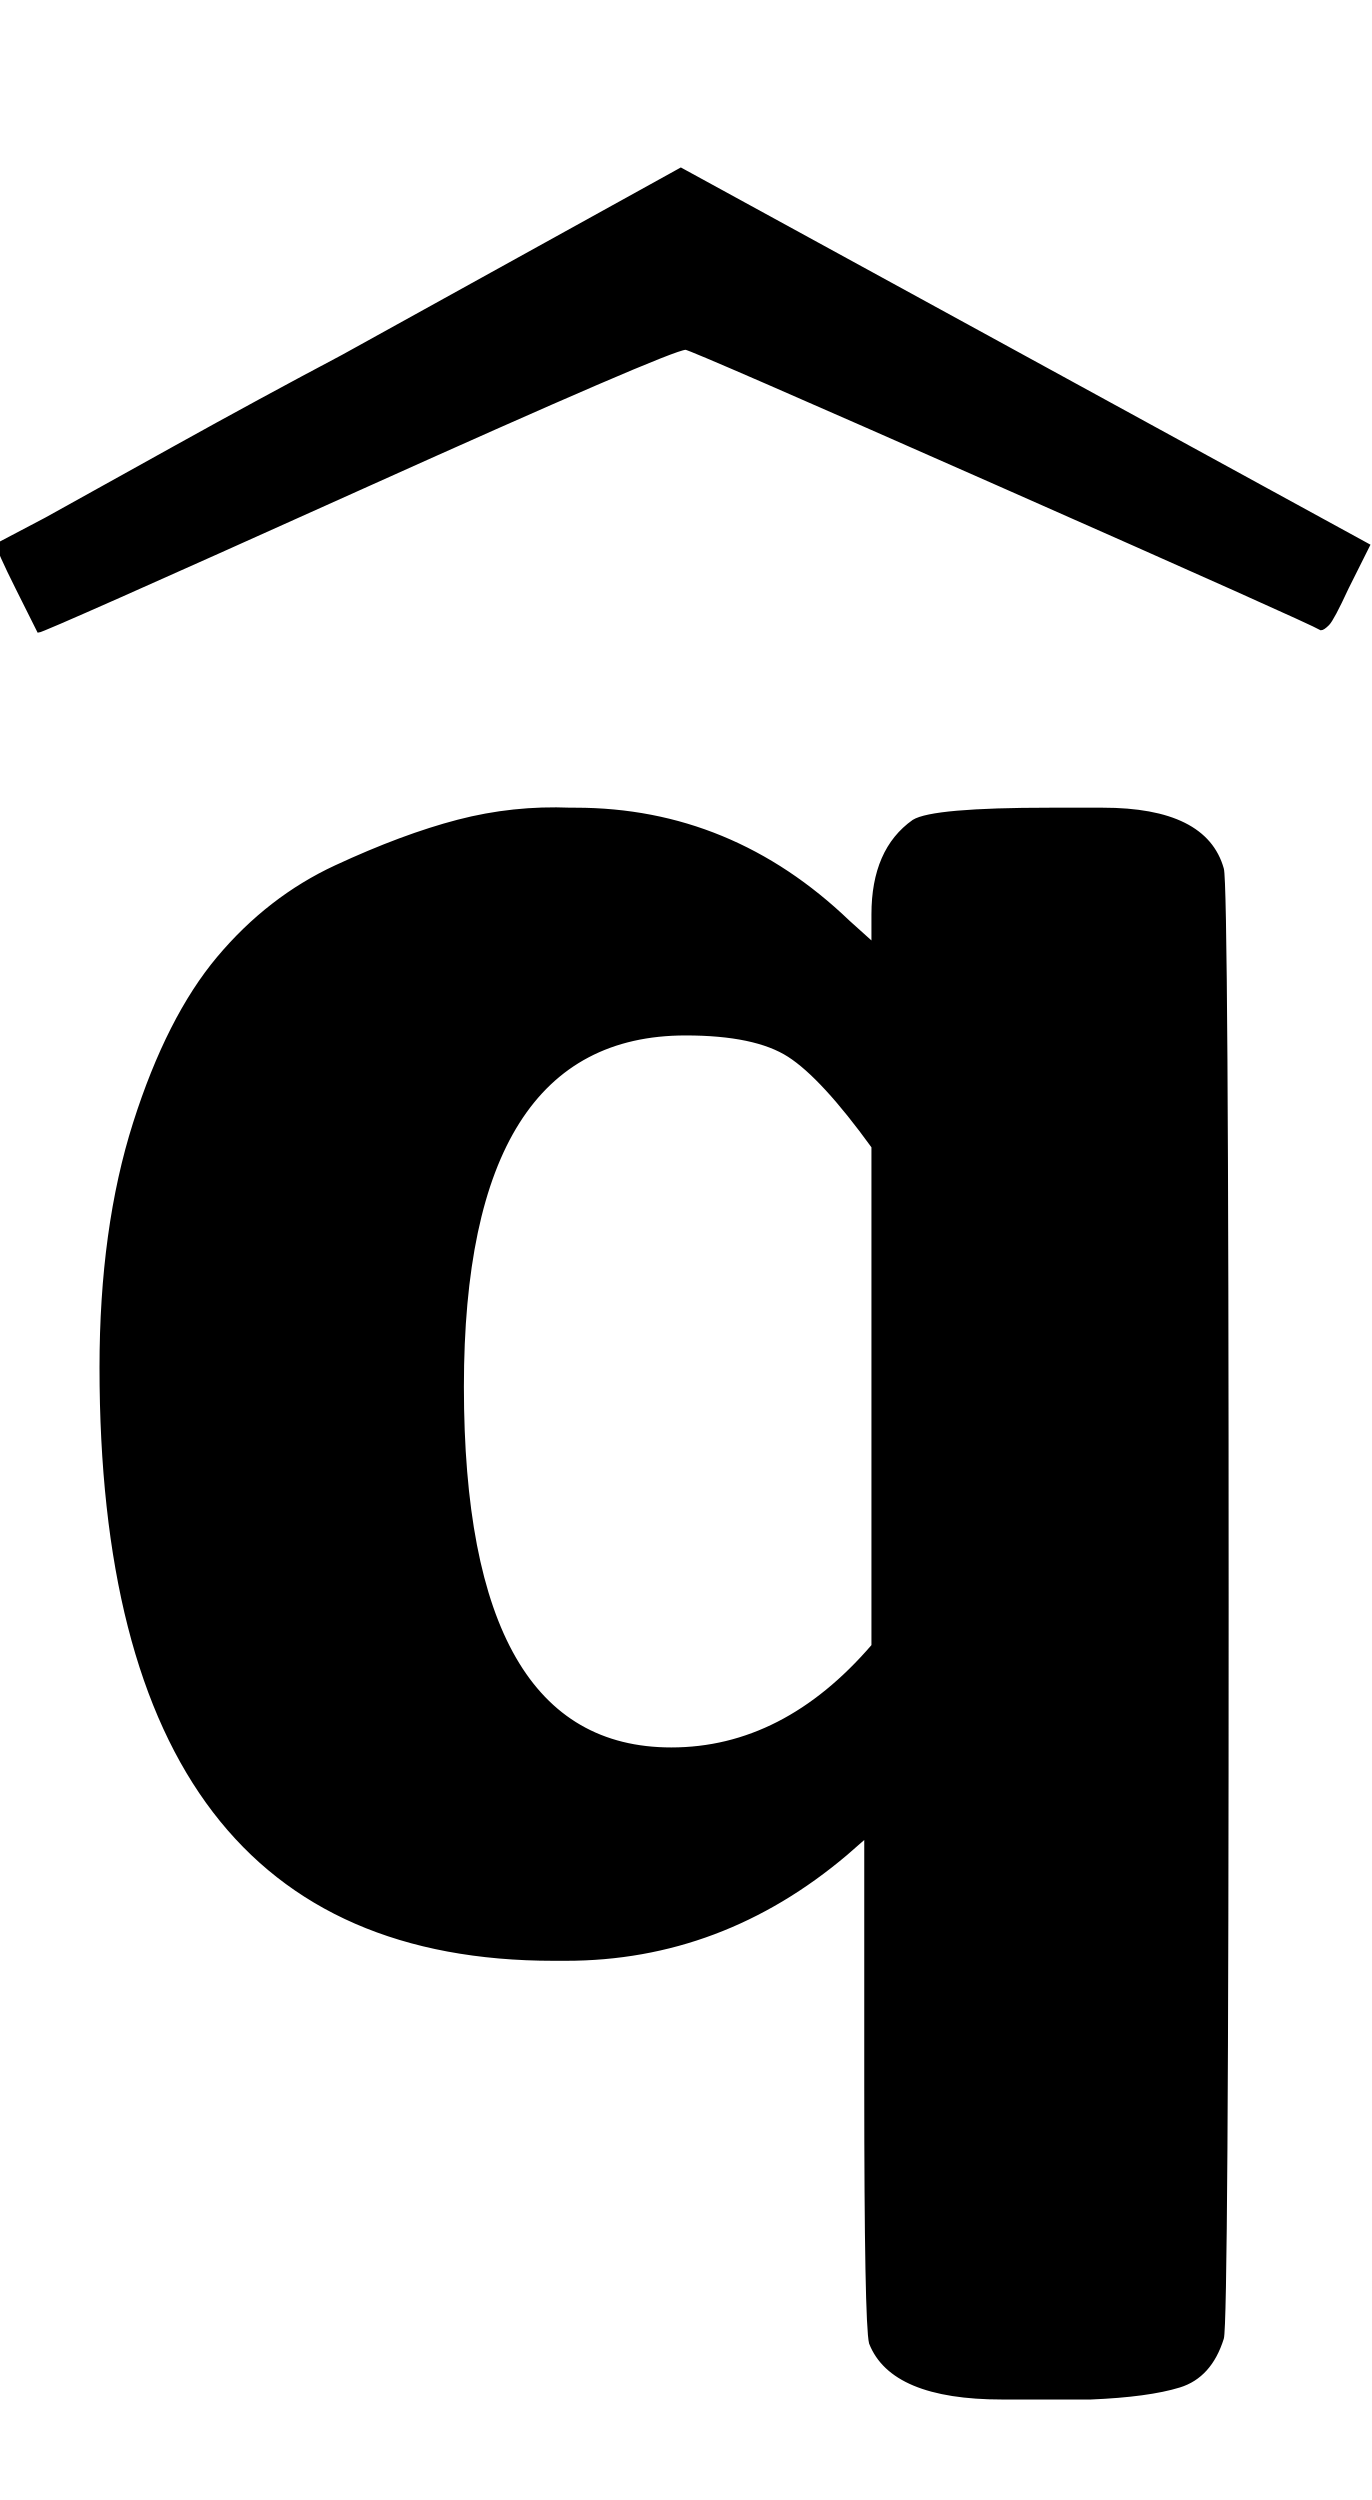
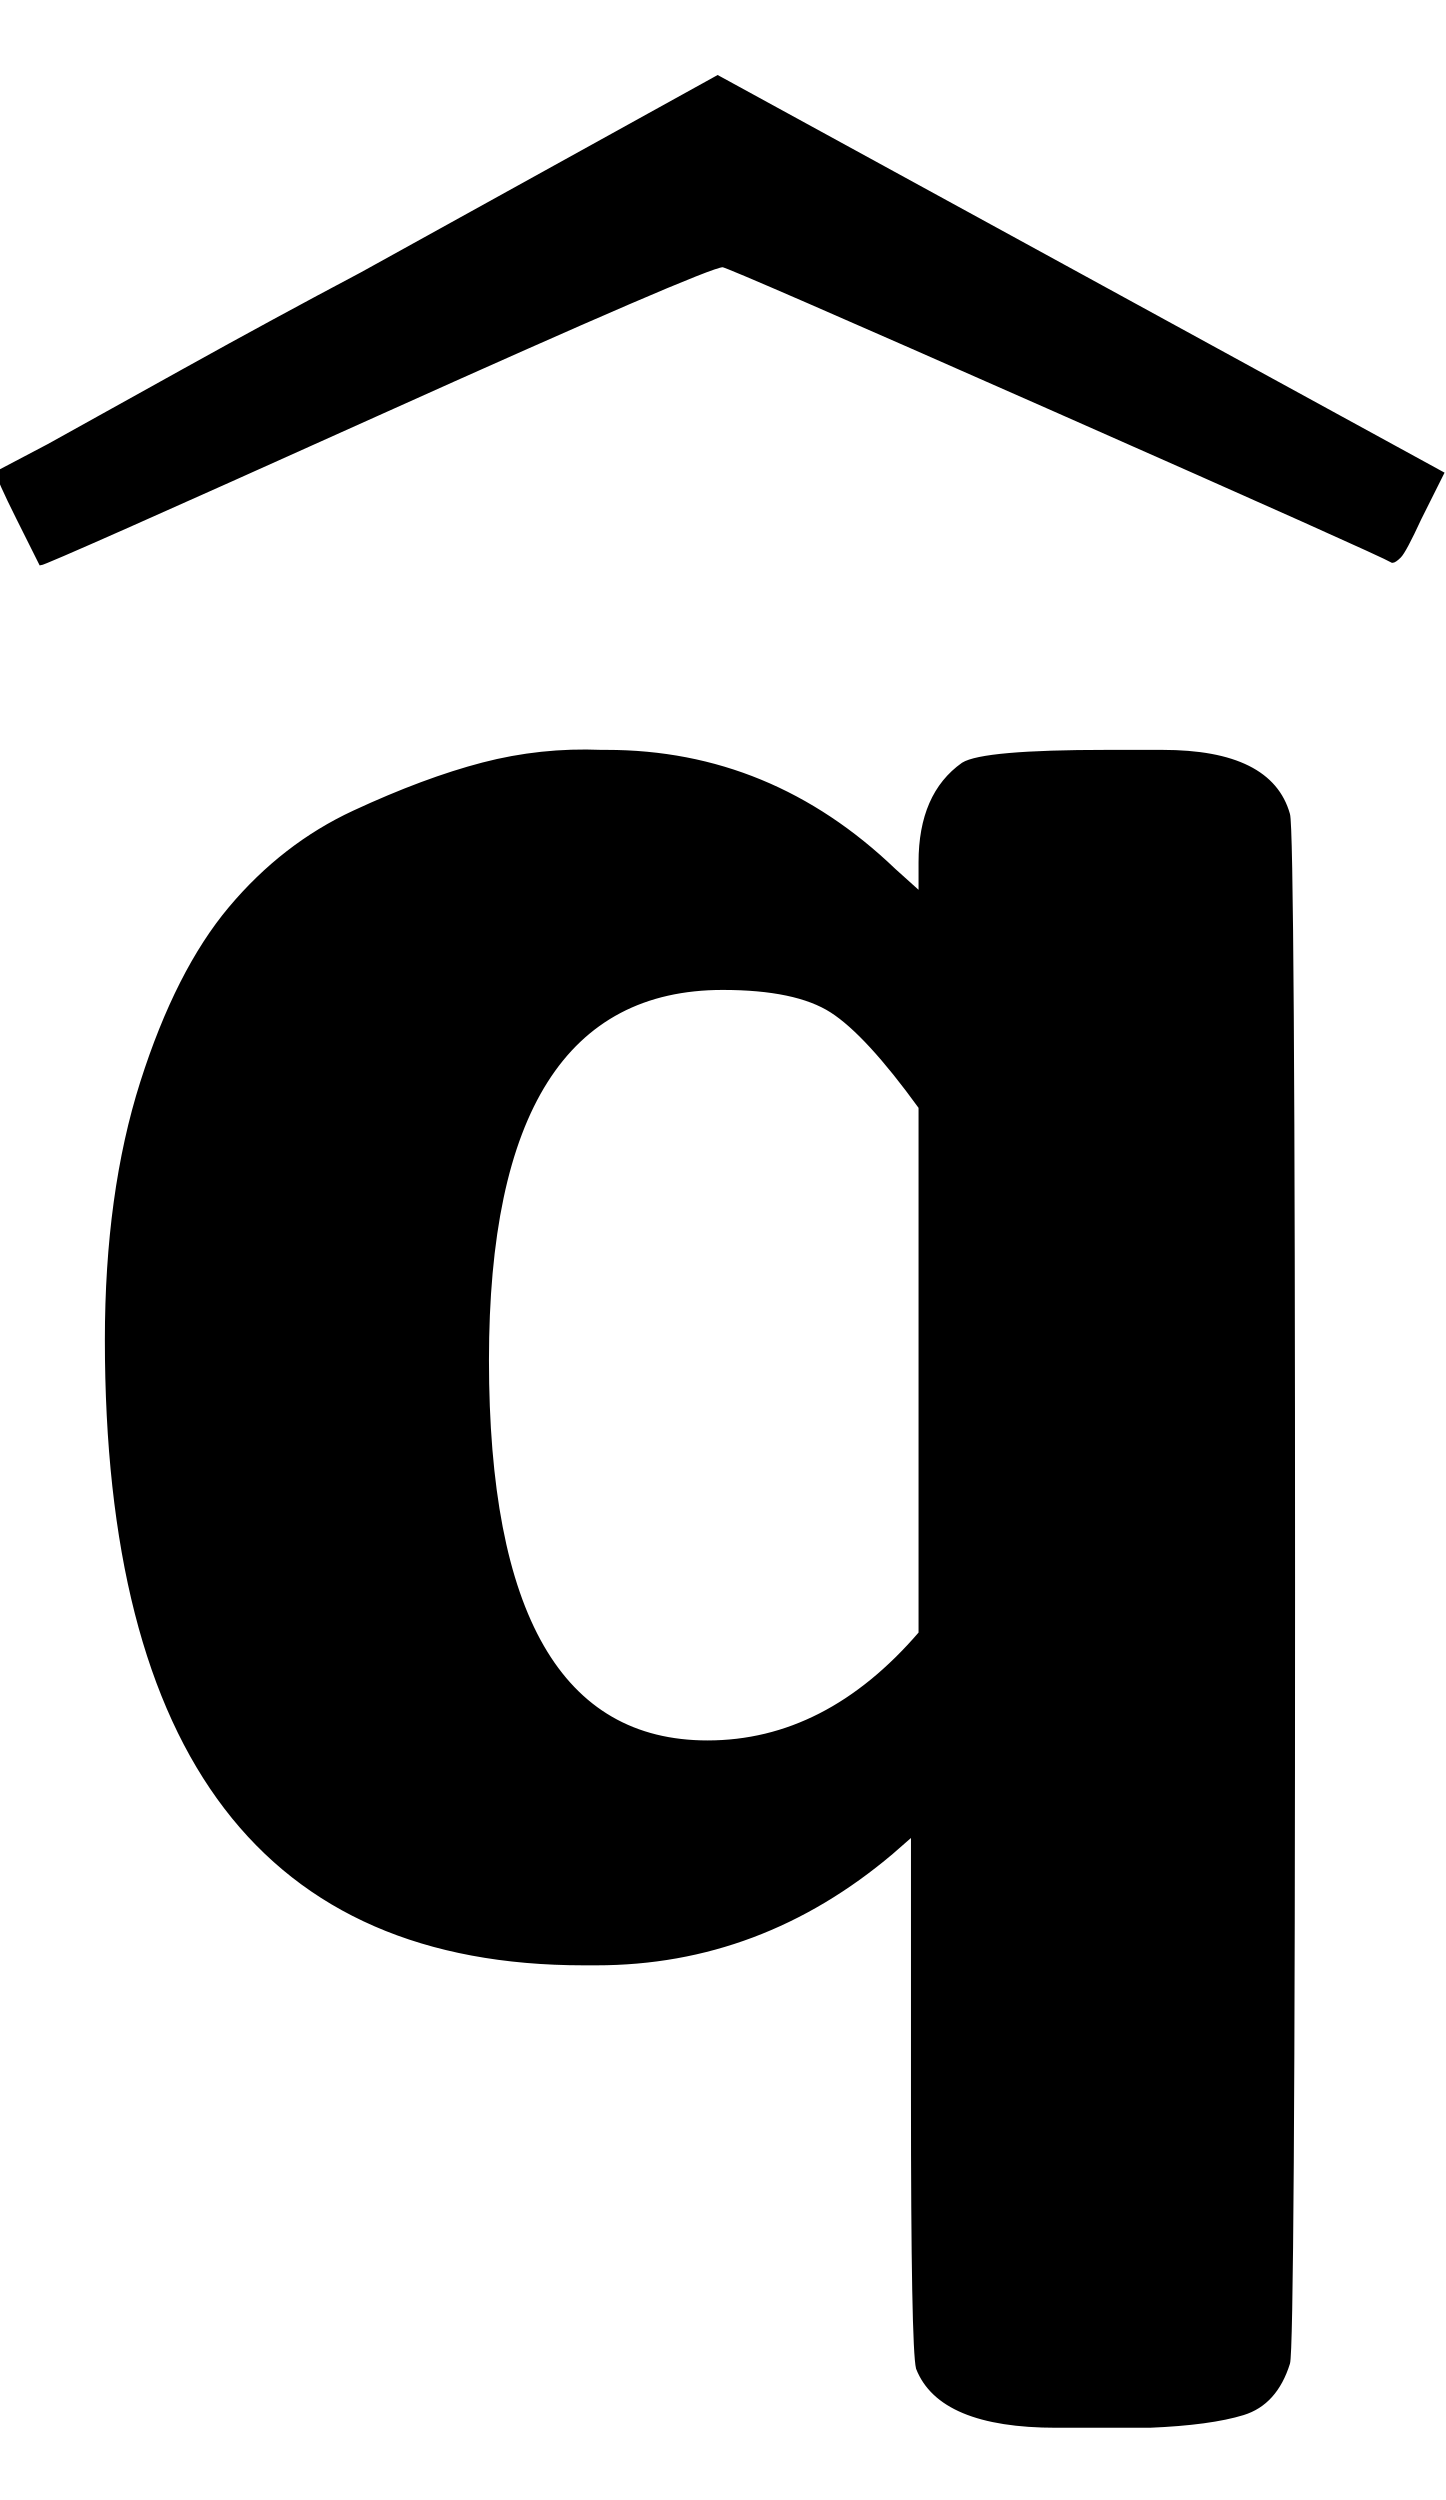
- <svg xmlns="http://www.w3.org/2000/svg" xmlns:xlink="http://www.w3.org/1999/xlink" role="img" aria-hidden="true" style="margin-right: -0.01ex;margin-left: -0.01ex;vertical-align: -0.65ex;font-size: 10pt;font-family: 'Microsoft Sans Serif';color: Black;" viewBox="-6 -967.7 686.4 1251.4" focusable="false" width="1.594ex" height="2.906ex">
+ <svg xmlns="http://www.w3.org/2000/svg" xmlns:xlink="http://www.w3.org/1999/xlink" role="img" aria-hidden="true" style="margin-right: -0.01ex;margin-left: -0.01ex;vertical-align: -0.62ex;font-size: 10pt;font-family: 'Microsoft Sans Serif';color: Black;" viewBox="-6 -919.4 686.4 1187" focusable="false" width="1.594ex" height="2.757ex">
  <defs id="MathJax_SVG_glyphs">
    <path id="MJSSB-71" stroke-width="1" d="M 226 -11 Q 37 -11 37 236 Q 37 294 51 338 T 86 407 T 135 445 T 186 464 T 233 469 H 235 Q 300 469 349 422 L 359 413 V 425 Q 359 452 376 464 Q 384 469 433 469 H 455 Q 498 469 505 444 Q 507 438 507 137 Q 507 -163 505 -169 Q 500 -185 487 -189 T 450 -194 H 432 H 413 Q 367 -194 358 -171 Q 356 -163 356 -63 V 40 L 348 33 Q 296 -11 231 -11 H 226 Z M 281 375 Q 188 375 188 228 Q 188 77 275 77 Q 322 77 359 120 V 328 Q 338 357 324 366 T 281 375 Z" />
    <path id="MJSSB-5E" stroke-width="1" d="M 108 550 Q 108 554 135 589 T 190 658 T 219 692 Q 221 694 275 694 Q 328 694 330 693 Q 331 692 381 629 T 438 557 Q 441 553 441 549 T 434 538 L 399 537 Q 363 537 362 538 Q 361 538 318 575 L 275 611 Q 274 611 231 575 Q 188 538 187 538 Q 186 537 150 537 L 115 538 Q 108 545 108 550 Z" />
    <path id="MJSZ1-2C6" stroke-width="1" d="M 279 669 Q 273 669 142 610 T 9 551 L 0 569 Q -8 585 -8 587 Q -8 588 -7 588 L 12 598 Q 30 608 66 628 T 136 666 L 277 744 L 564 587 L 555 569 Q 549 556 547 554 T 544 552 Q 539 555 410 612 T 279 669 Z" />
  </defs>
  <g fill="currentColor" stroke="currentColor" stroke-width="0" transform="matrix(1 0 0 -1 0 0)">
    <use transform="scale(1.2)" x="0" y="0" xlink:href="#MJSSB-71" />
    <use transform="scale(1.2)" x="2" y="-8" xlink:href="#MJSZ1-2C6" />
  </g>
</svg>
